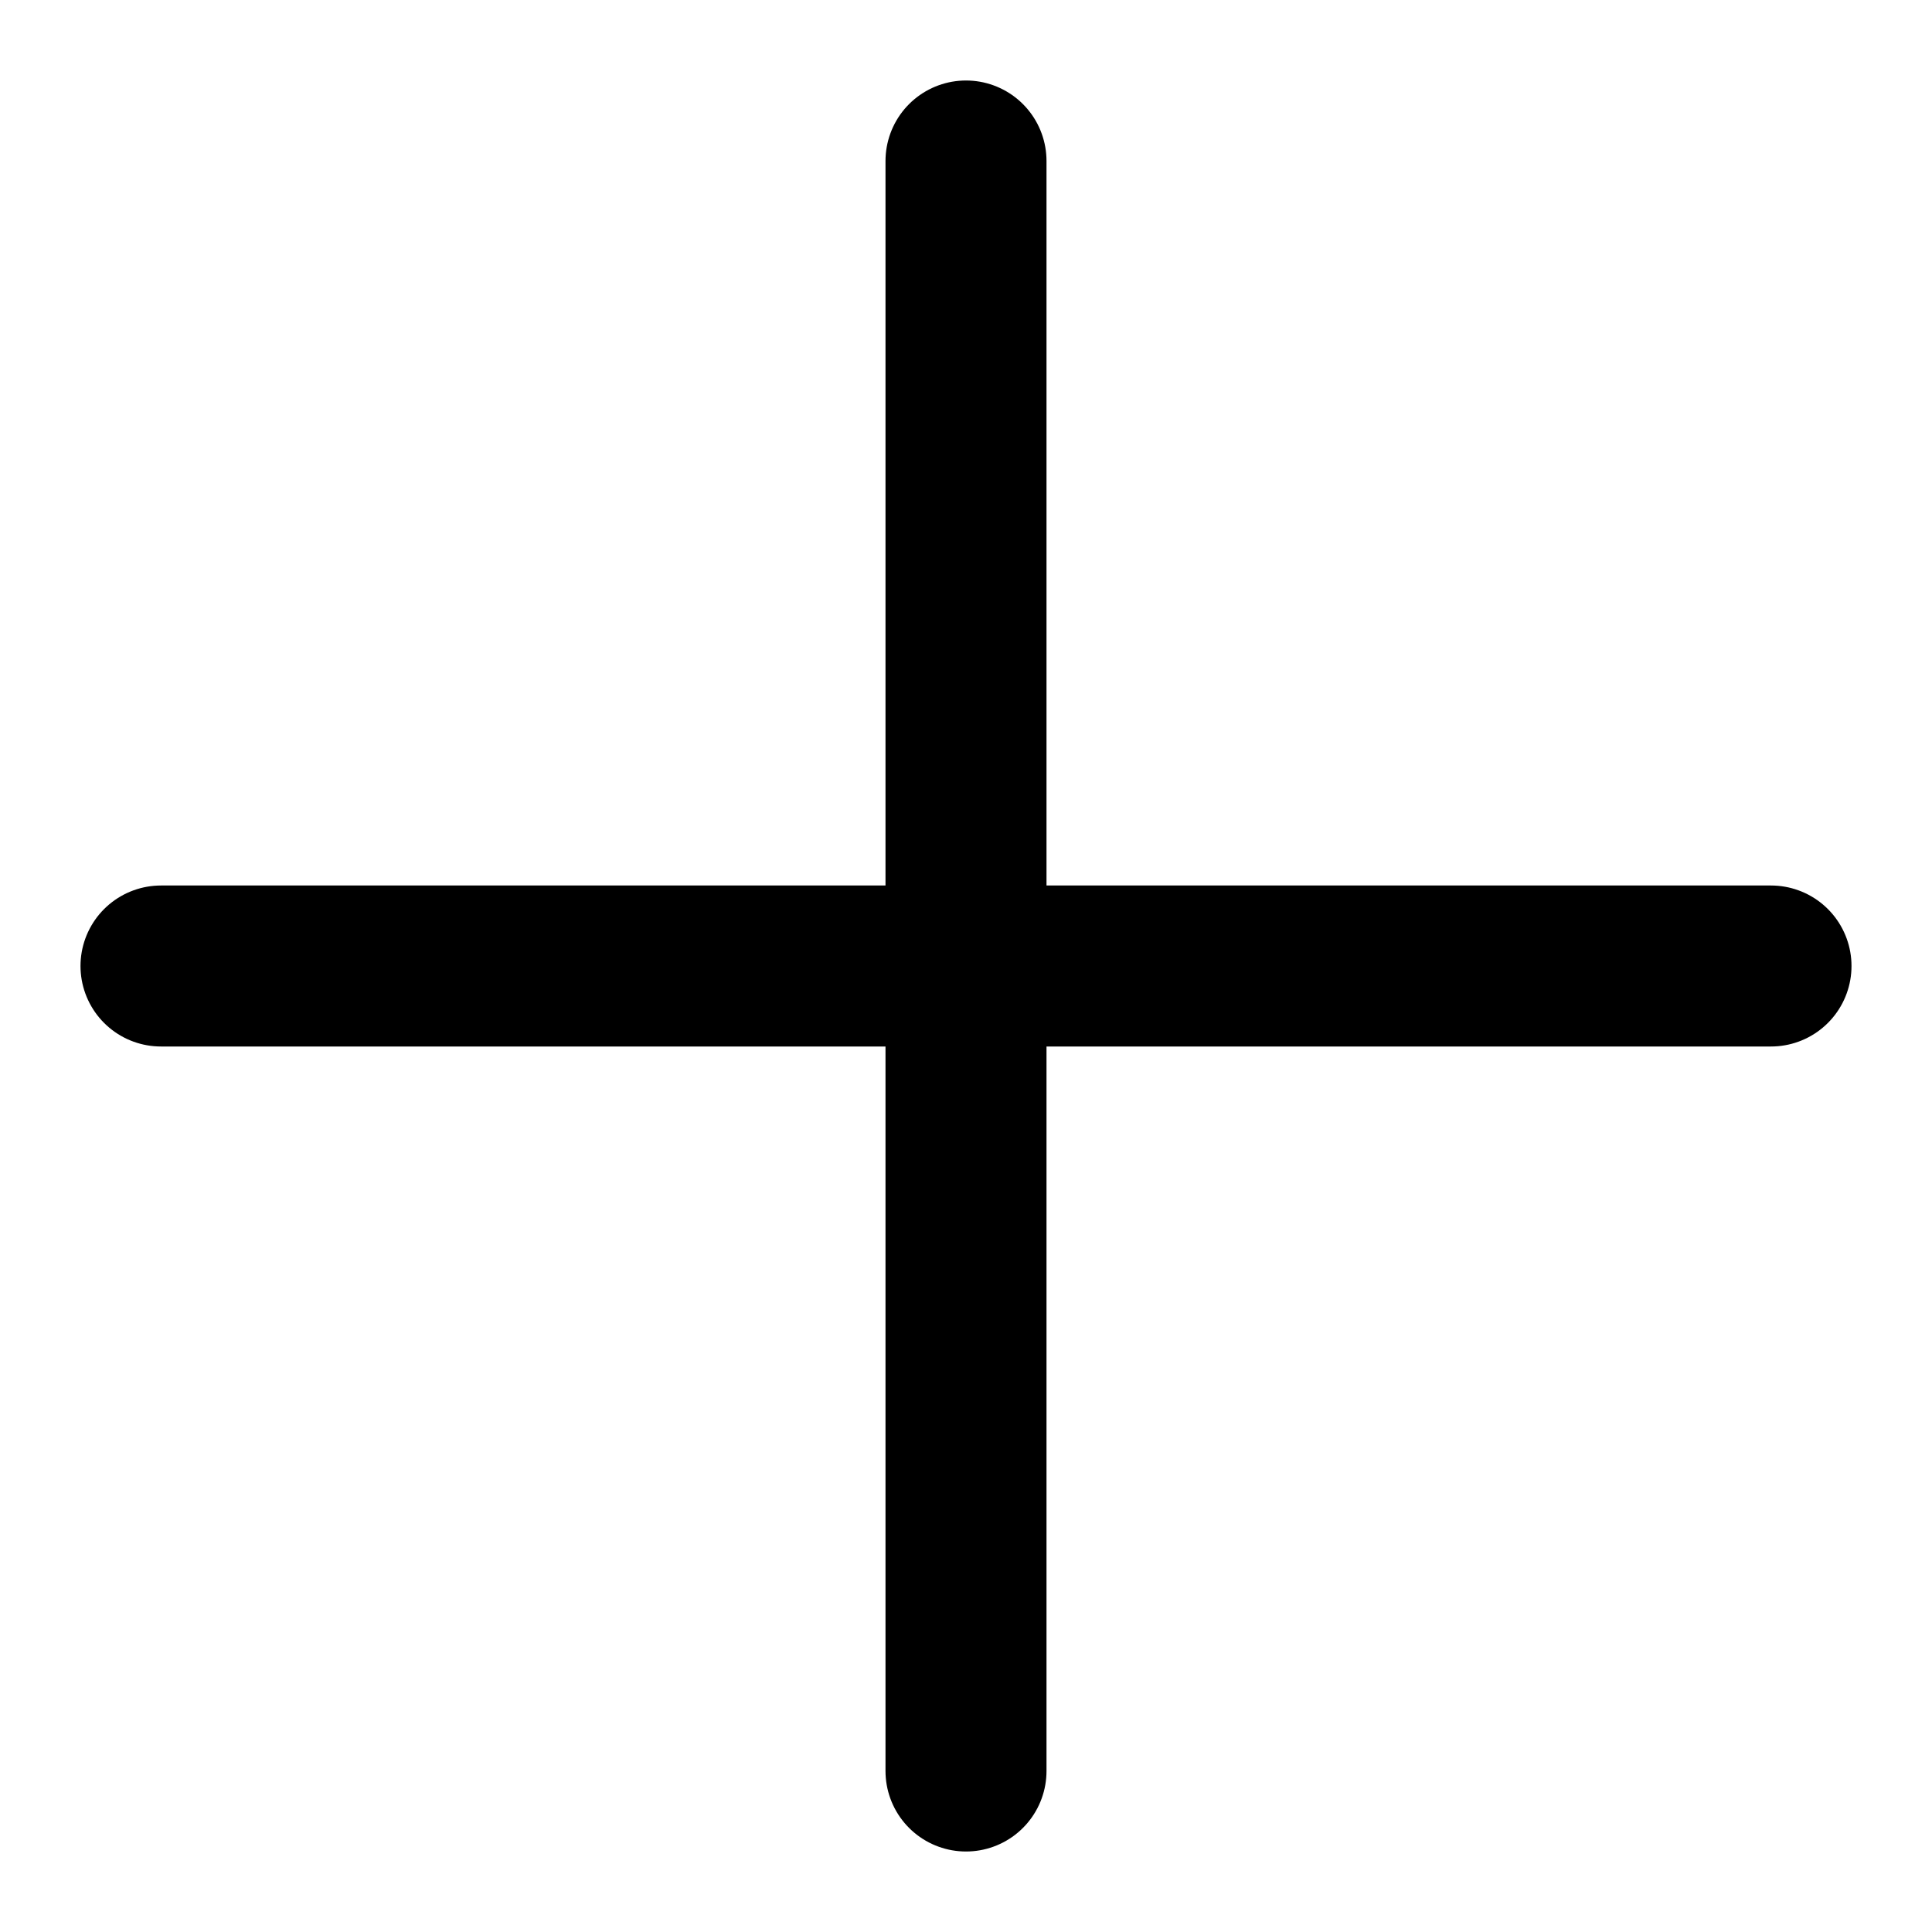
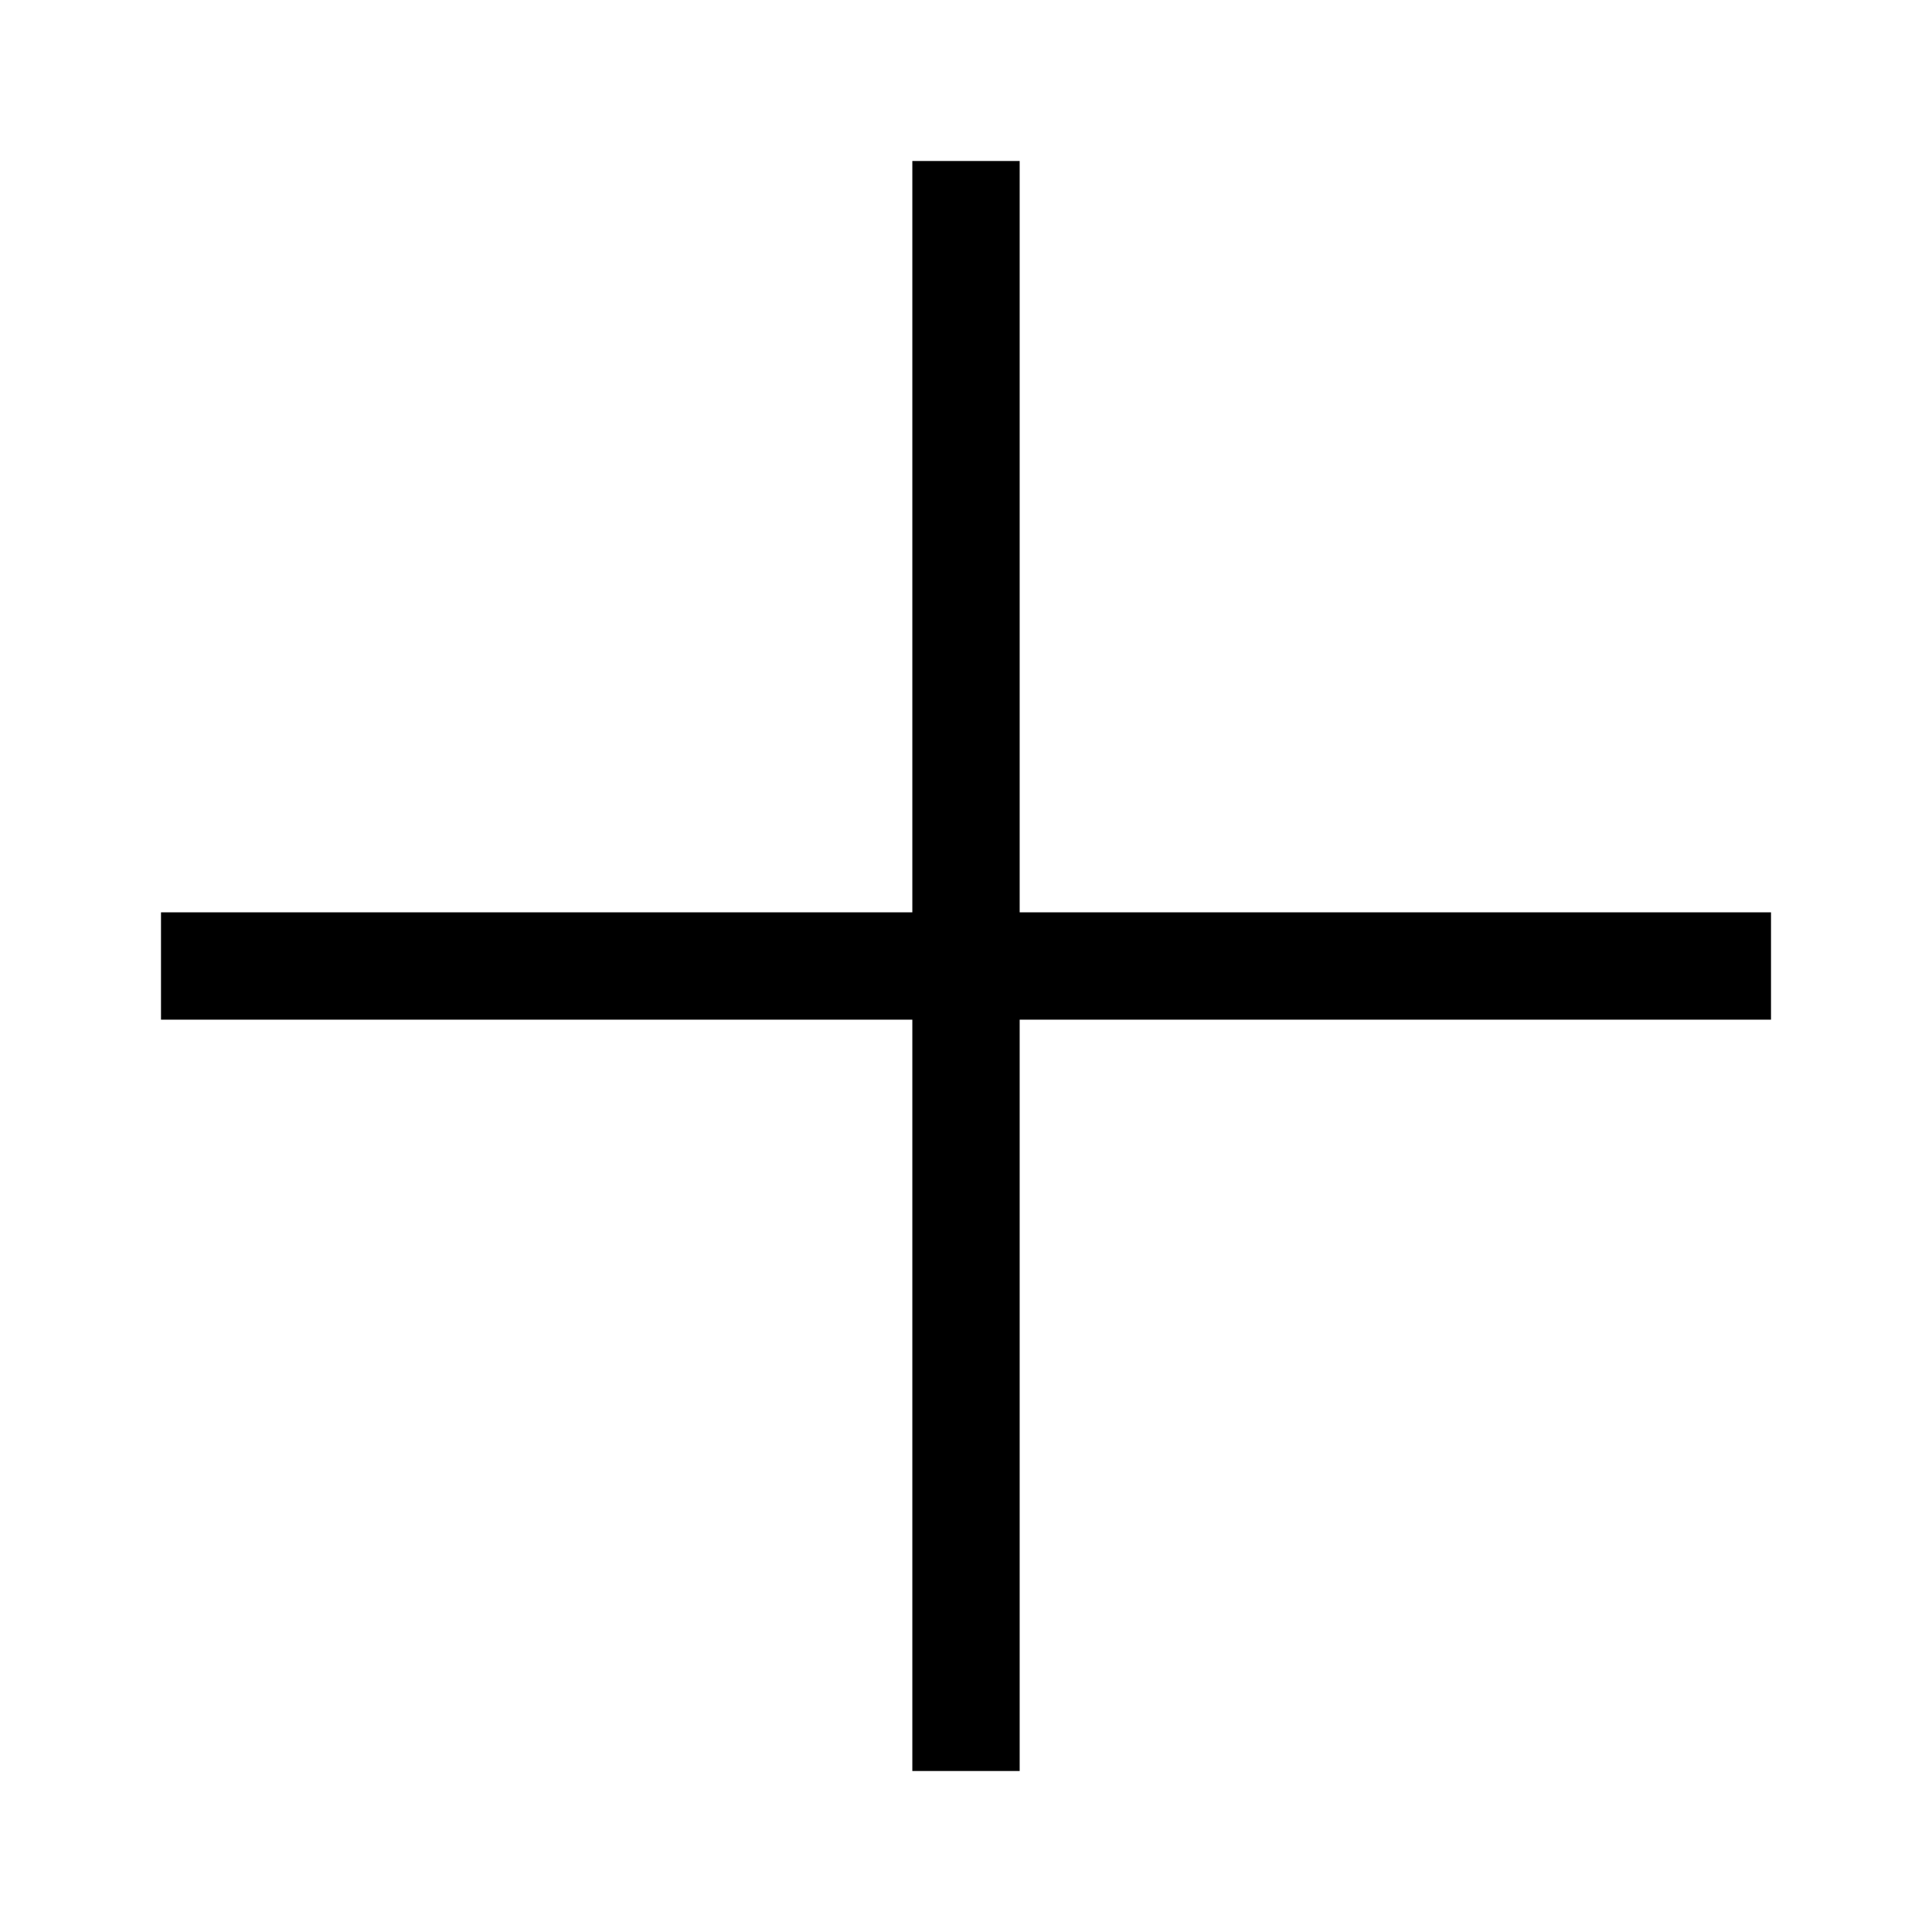
<svg xmlns="http://www.w3.org/2000/svg" width="18" height="18" viewBox="0 0 18 18" fill="none">
-   <path d="M9 1.5V16.5M16.5 9H1.5" stroke="black" stroke-width="1.5" stroke-linecap="round" stroke-linejoin="round" />
+   <path d="M9 1.5V16.5M16.5 9H1.5" stroke="black" strokeWidth="1.5" strokeLinecap="round" strokeLinejoin="round" />
</svg>
